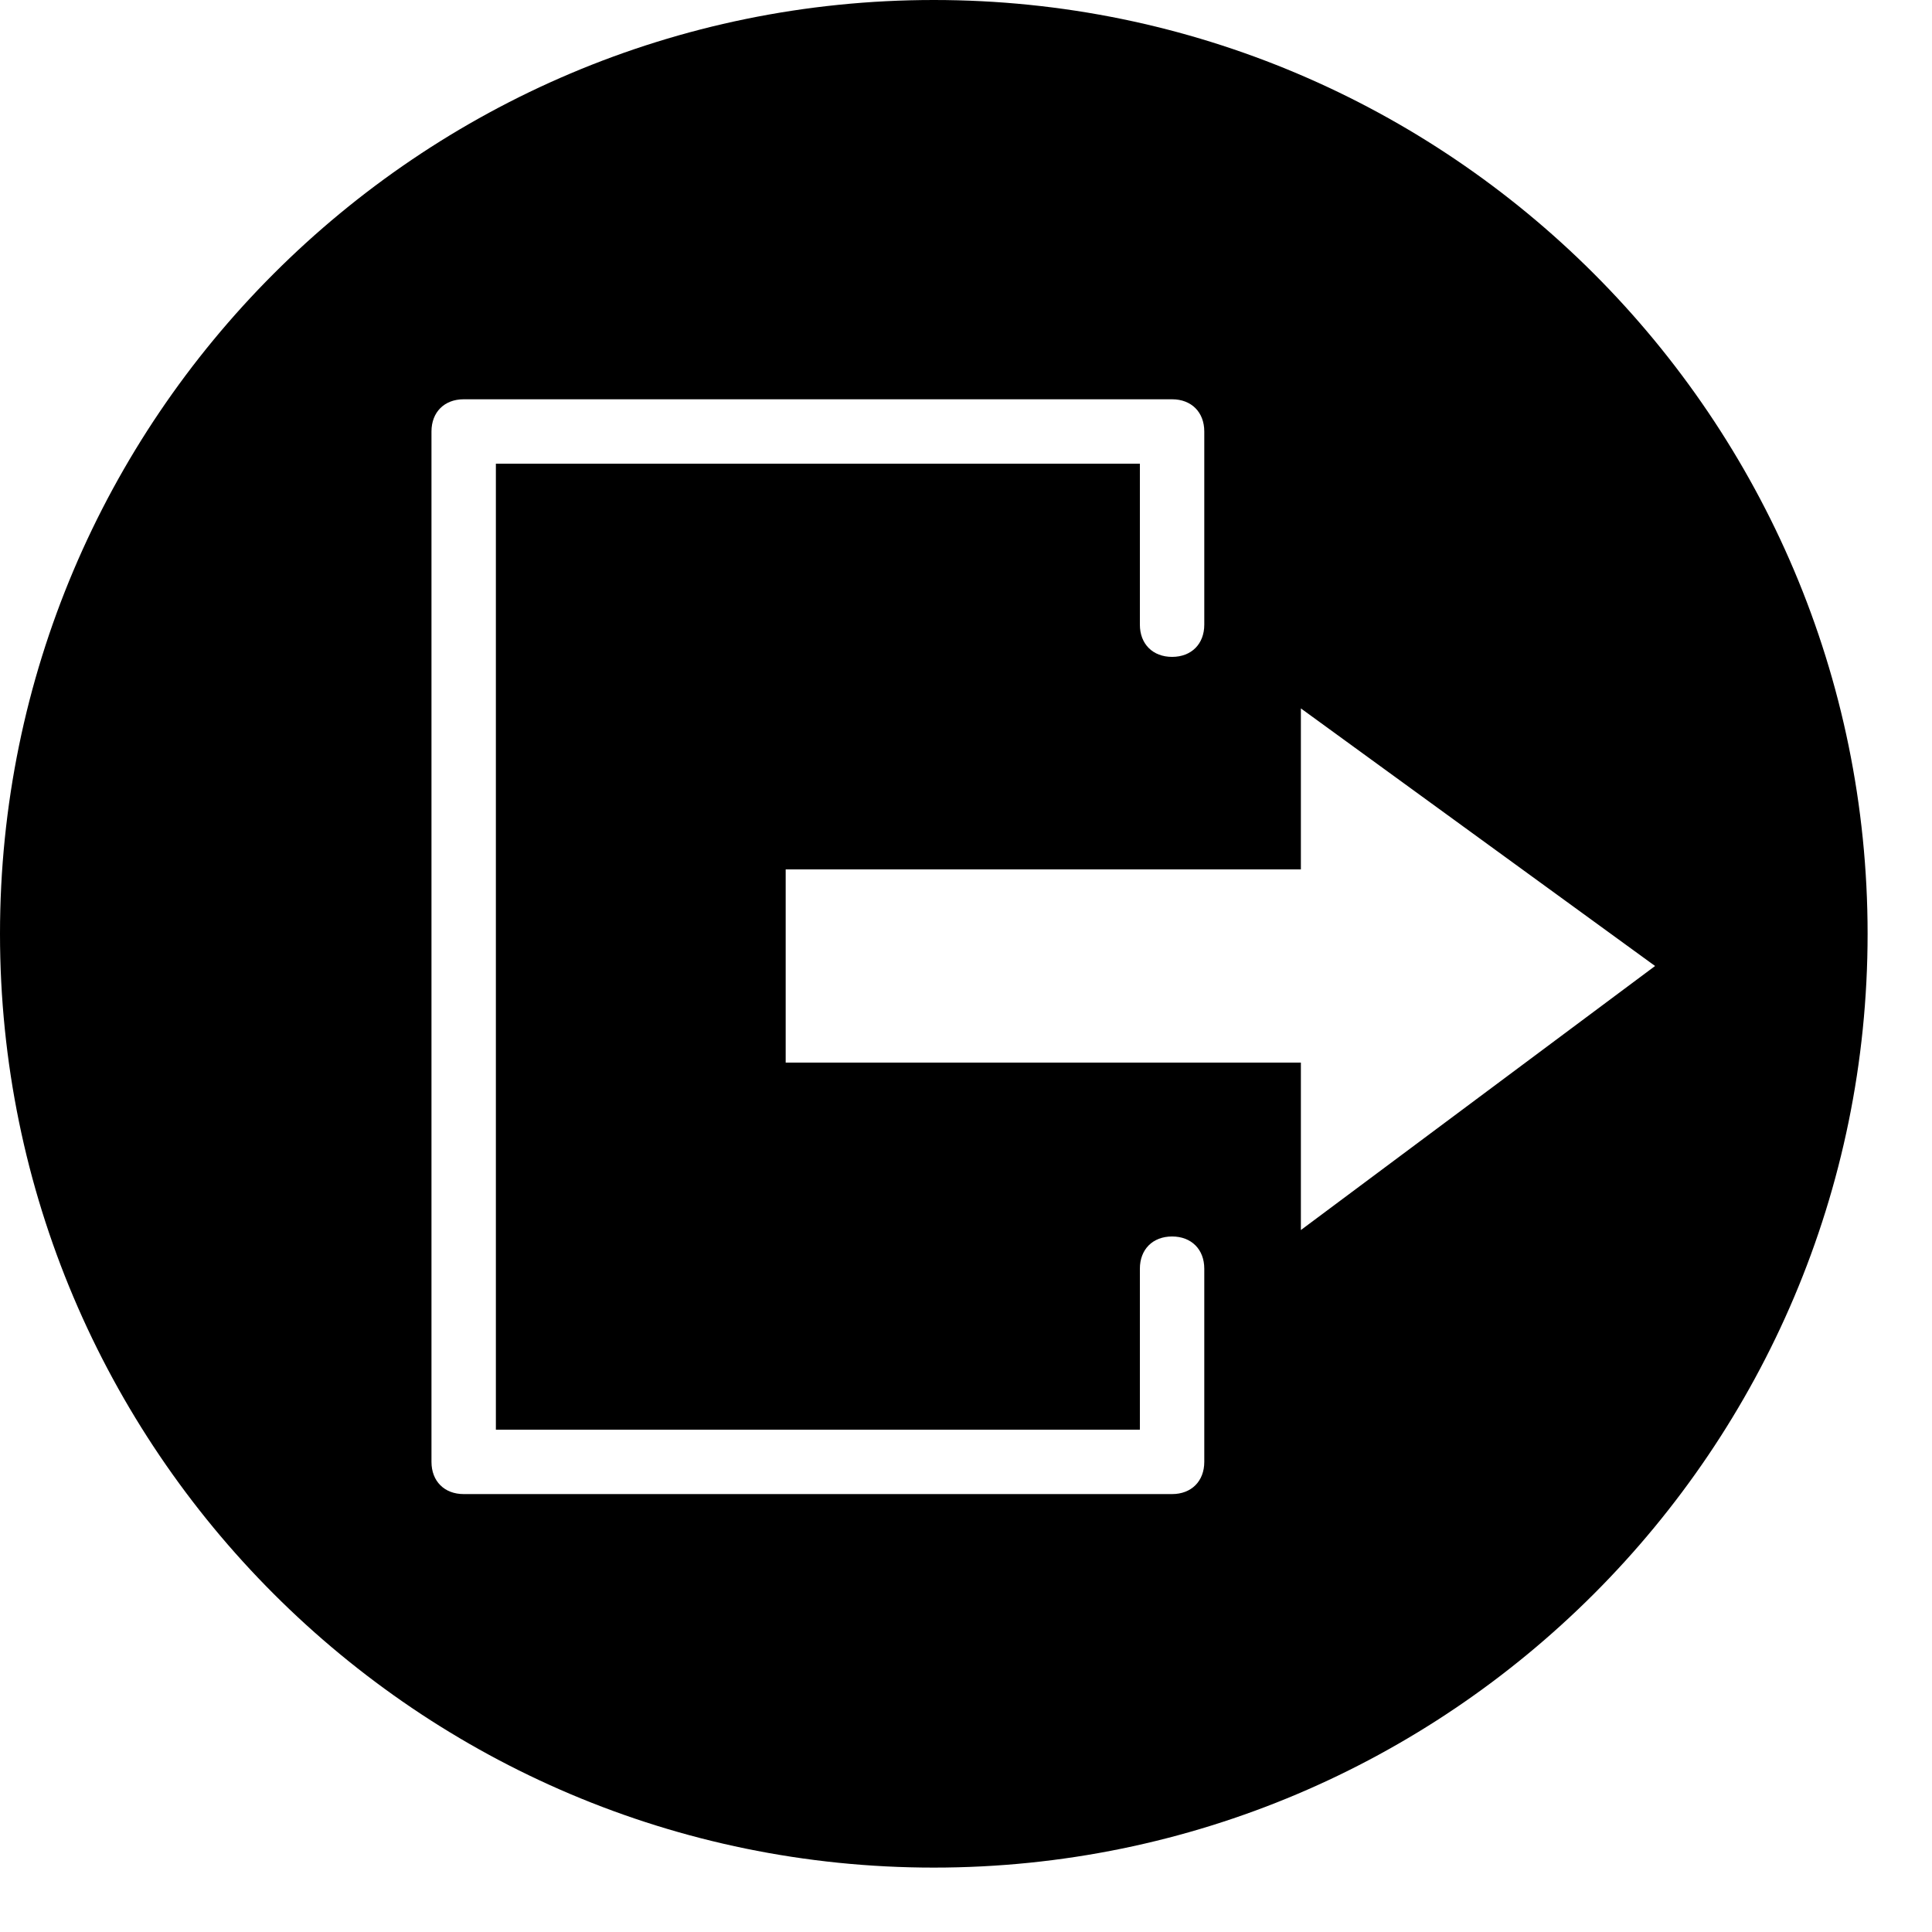
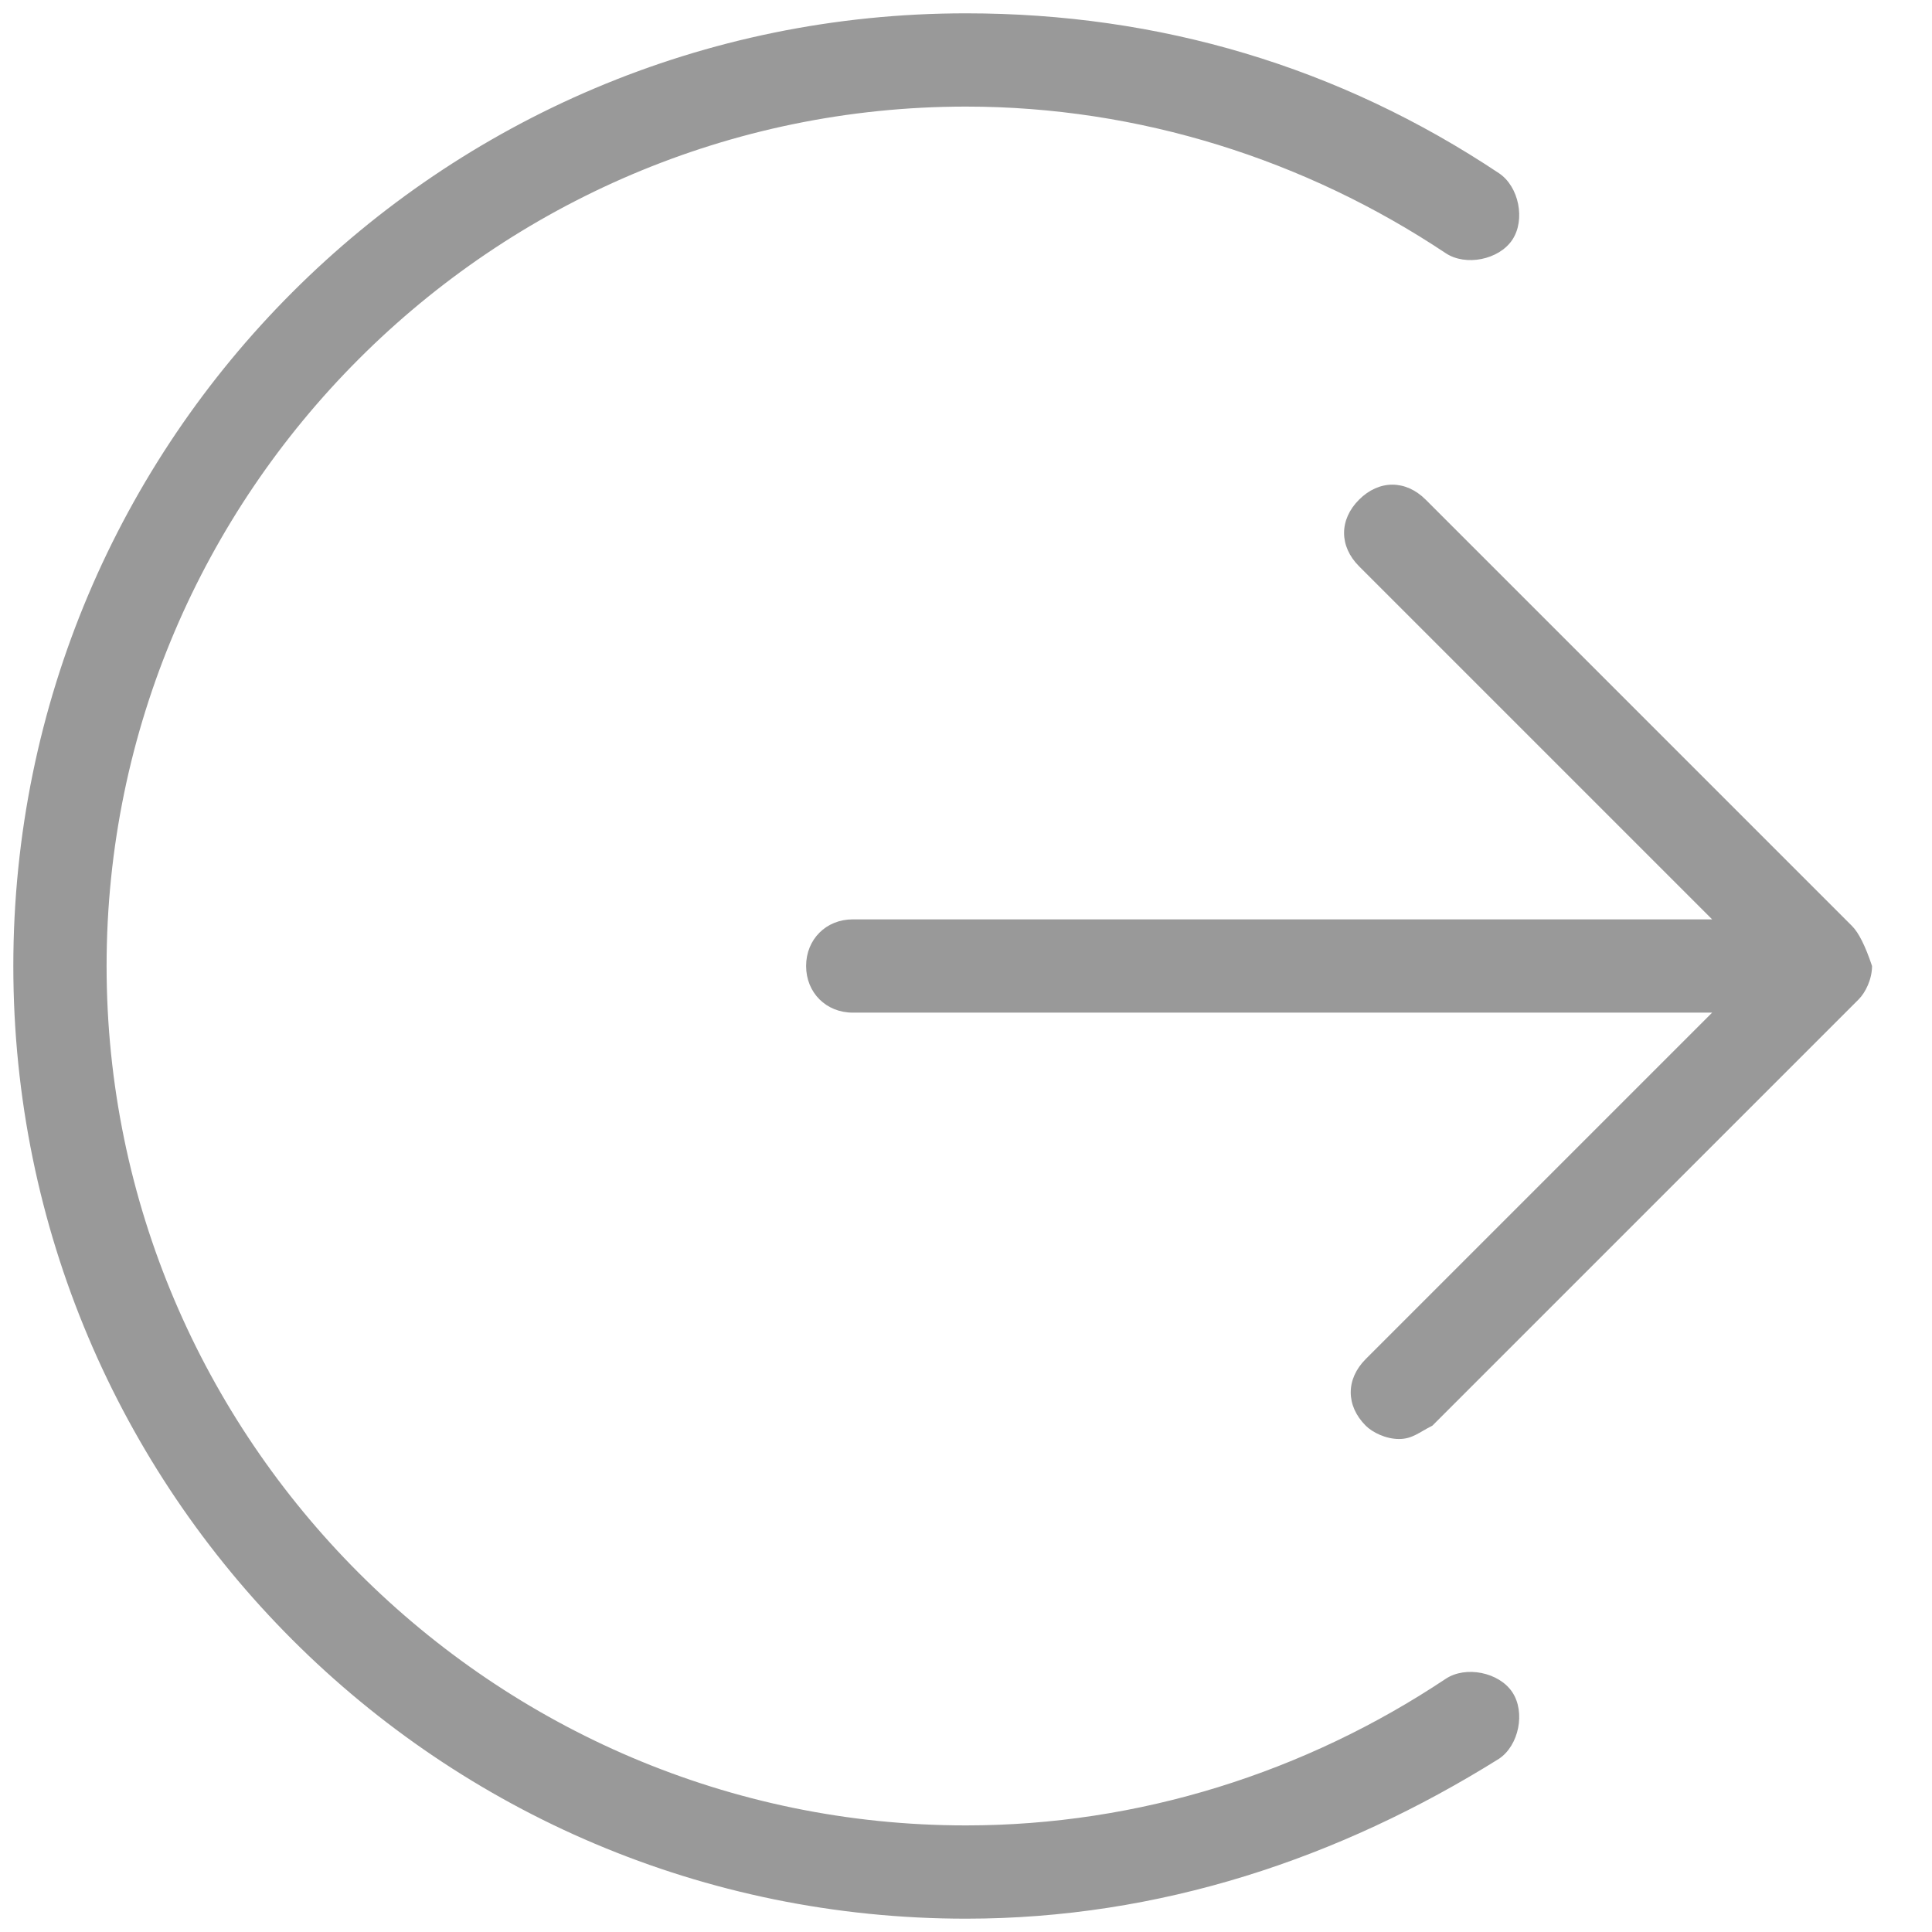
- <svg xmlns="http://www.w3.org/2000/svg" width="30" height="30">
-   <path d="M14.5 0C6.5 0 0 6.5 0 14.5S6.5 29 14.5 29 29 22.5 29 14.5 22.5 0 14.5 0zm4.2 22.7c0 .3-.2.5-.5.5h-11c-.3 0-.5-.2-.5-.5v-16c0-.3.2-.5.5-.5h11c.3 0 .5.2.5.5v3c0 .3-.2.5-.5.5s-.5-.2-.5-.5V7.2h-10v15h10v-2.5c0-.3.2-.5.5-.5s.5.2.5.5v3zm1.5-3.6v-2.6h-8v-3h8V11l5.5 4-5.5 4.1z" />
+ <svg xmlns="http://www.w3.org/2000/svg" version="1.1" id="Layer_1" x="0px" y="0px" viewBox="0 0 29 29" style="enable-background:new 0 0 29 29;" xml:space="preserve">
+   <style type="text/css">
+ 	.st0{fill:#999999;}
+ </style>
+   <g>
+     <path class="st0" d="M27.8,13.9l-6.4-6.4c-0.3-0.3-0.7-0.3-1,0c-0.3,0.3-0.3,0.7,0,1l5.3,5.3H12.8c-0.4,0-0.7,0.3-0.7,0.7   s0.3,0.7,0.7,0.7h12.9l-5.2,5.2c-0.3,0.3-0.3,0.7,0,1c0.1,0.1,0.3,0.2,0.5,0.2c0.2,0,0.3-0.1,0.5-0.2l6.4-6.4   c0.1-0.1,0.2-0.3,0.2-0.5C28,14.2,27.9,14,27.8,13.9z" />
+     <g>
+       <path class="st0" d="M14.5,28.8c-7.9,0-14.3-6.4-14.3-14.3c0-7.9,6.4-14.3,14.3-14.3c2.9,0,5.6,0.8,8,2.4c0.3,0.2,0.4,0.7,0.2,1    c-0.2,0.3-0.7,0.4-1,0.2c-2.1-1.4-4.6-2.2-7.2-2.2C7.4,1.6,1.6,7.4,1.6,14.5s5.8,12.9,12.9,12.9c2.6,0,5.1-0.8,7.2-2.2    c0.3-0.2,0.8-0.1,1,0.2c0.2,0.3,0.1,0.8-0.2,1C20.1,27.9,17.4,28.8,14.5,28.8z" />
+     </g>
+   </g>
</svg>
